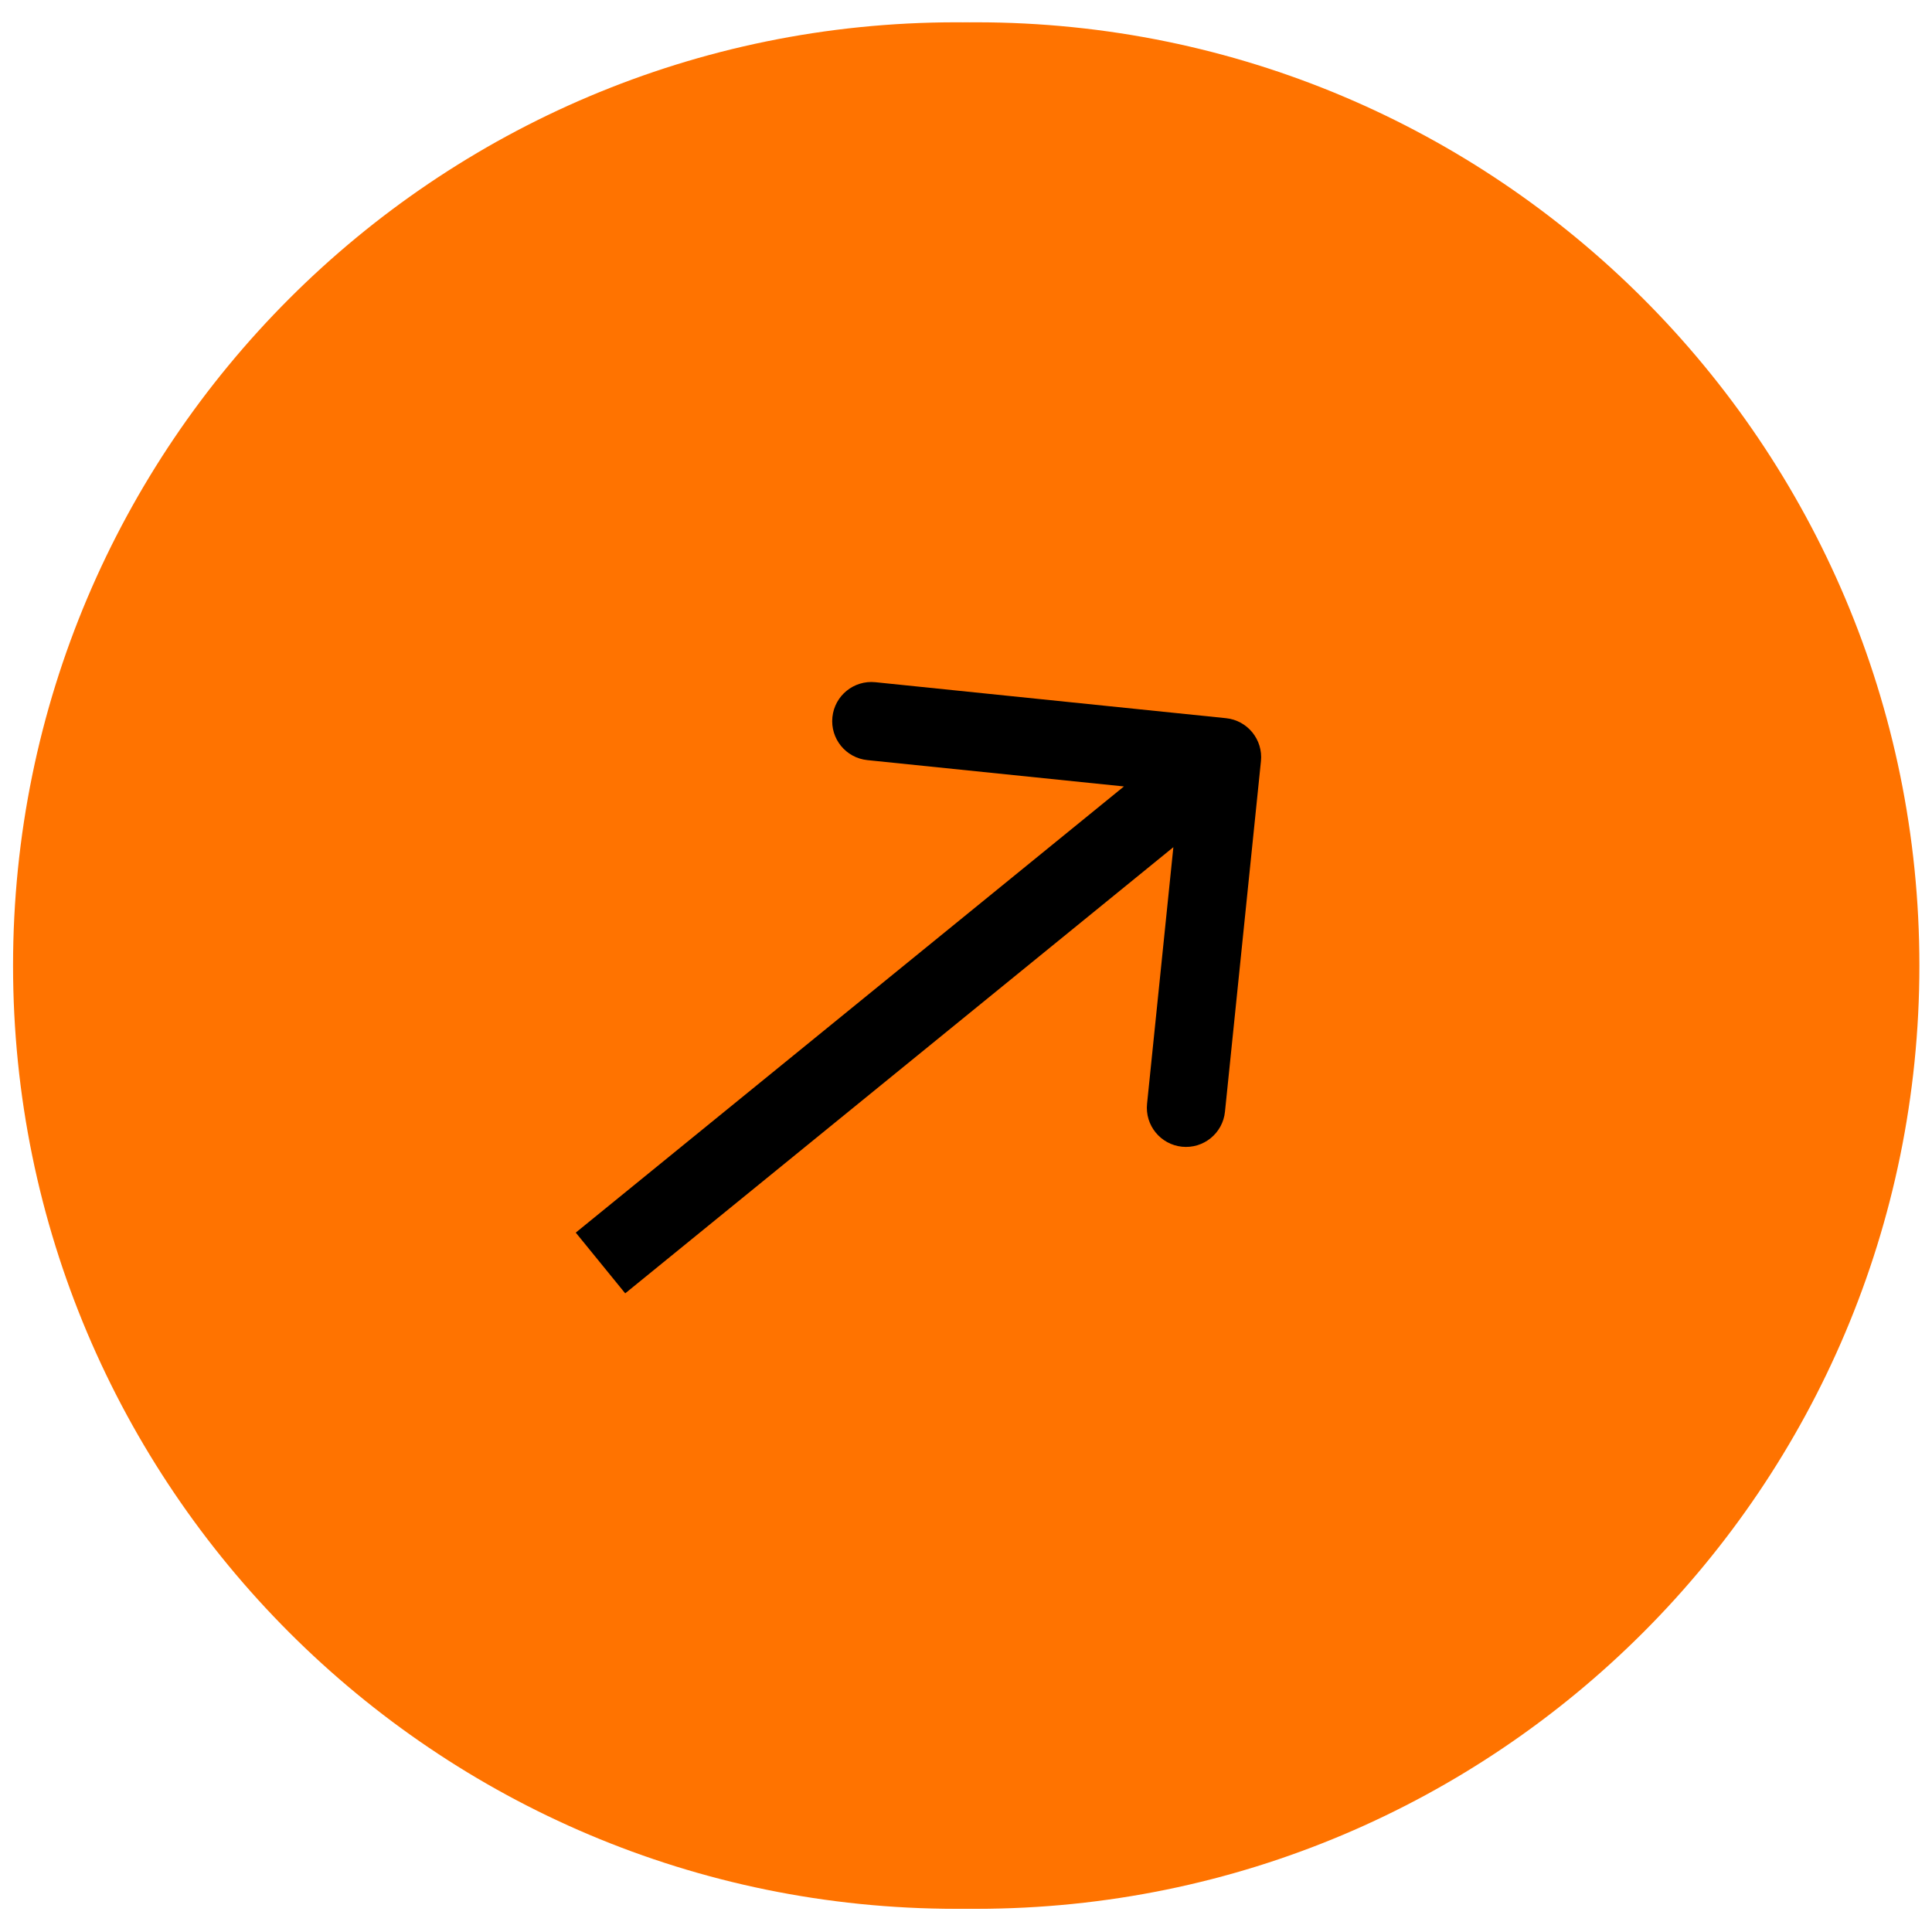
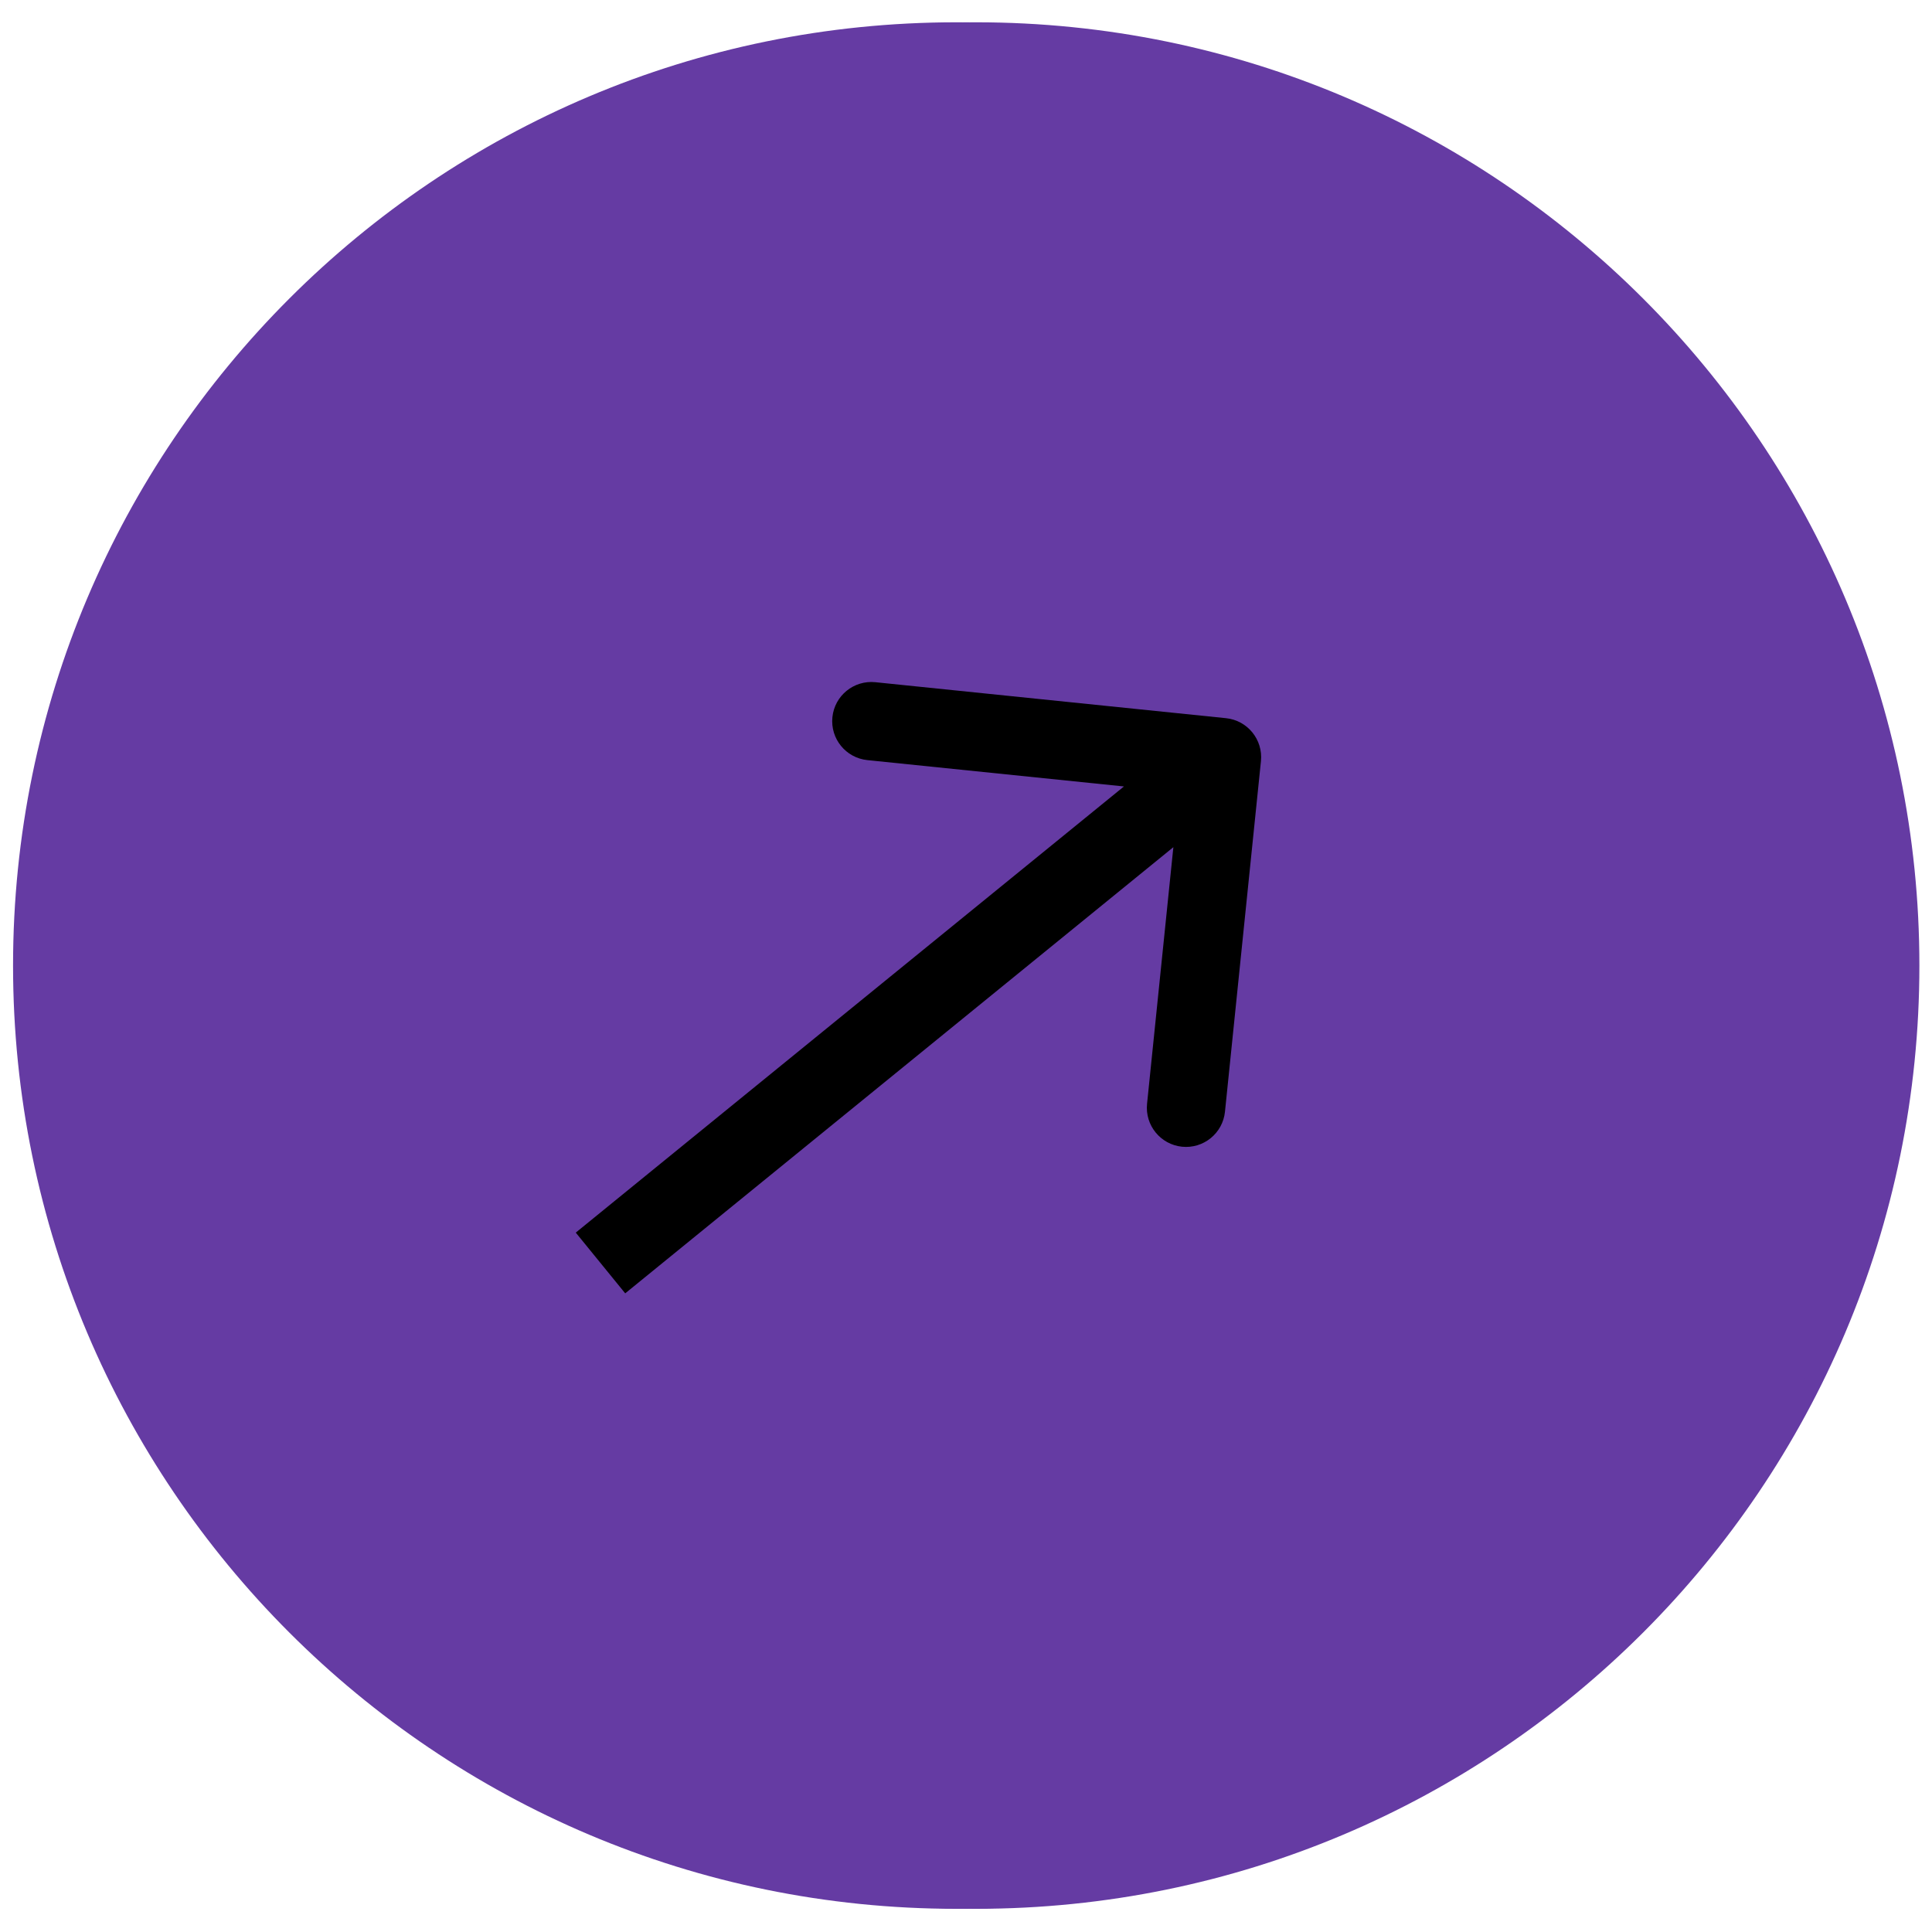
<svg xmlns="http://www.w3.org/2000/svg" width="74" height="74" viewBox="0 0 74 74" fill="none">
-   <circle cx="37.388" cy="36.983" r="35.129" stroke="#ff7300" stroke-width="2" />
-   <path d="M72.758 36.983C72.758 56.937 56.582 73.112 36.629 73.112C16.675 73.112 0.5 56.937 0.5 36.983C0.5 17.03 16.675 0.854 36.629 0.854C56.582 0.854 72.758 17.03 72.758 36.983Z" fill="#ff7300" />
+   <circle cx="37.388" cy="36.983" r="35.129" stroke="#653BA3" stroke-width="2" />
+   <path d="M72.758 36.983C72.758 56.937 56.582 73.112 36.629 73.112C16.675 73.112 0.5 56.937 0.5 36.983C0.5 17.03 16.675 0.854 36.629 0.854C56.582 0.854 72.758 17.03 72.758 36.983Z" fill="#653BA3" />
  <path d="M48.297 29.153C48.381 28.329 47.782 27.592 46.958 27.508L33.528 26.13C32.704 26.046 31.967 26.645 31.883 27.469C31.798 28.293 32.398 29.03 33.222 29.114L45.159 30.339L43.935 42.276C43.85 43.101 44.45 43.837 45.274 43.922C46.098 44.006 46.834 43.407 46.919 42.583L48.297 29.153ZM23.947 49.538L47.751 30.163L45.858 27.837L22.053 47.212L23.947 49.538Z" fill="black" />
</svg>
